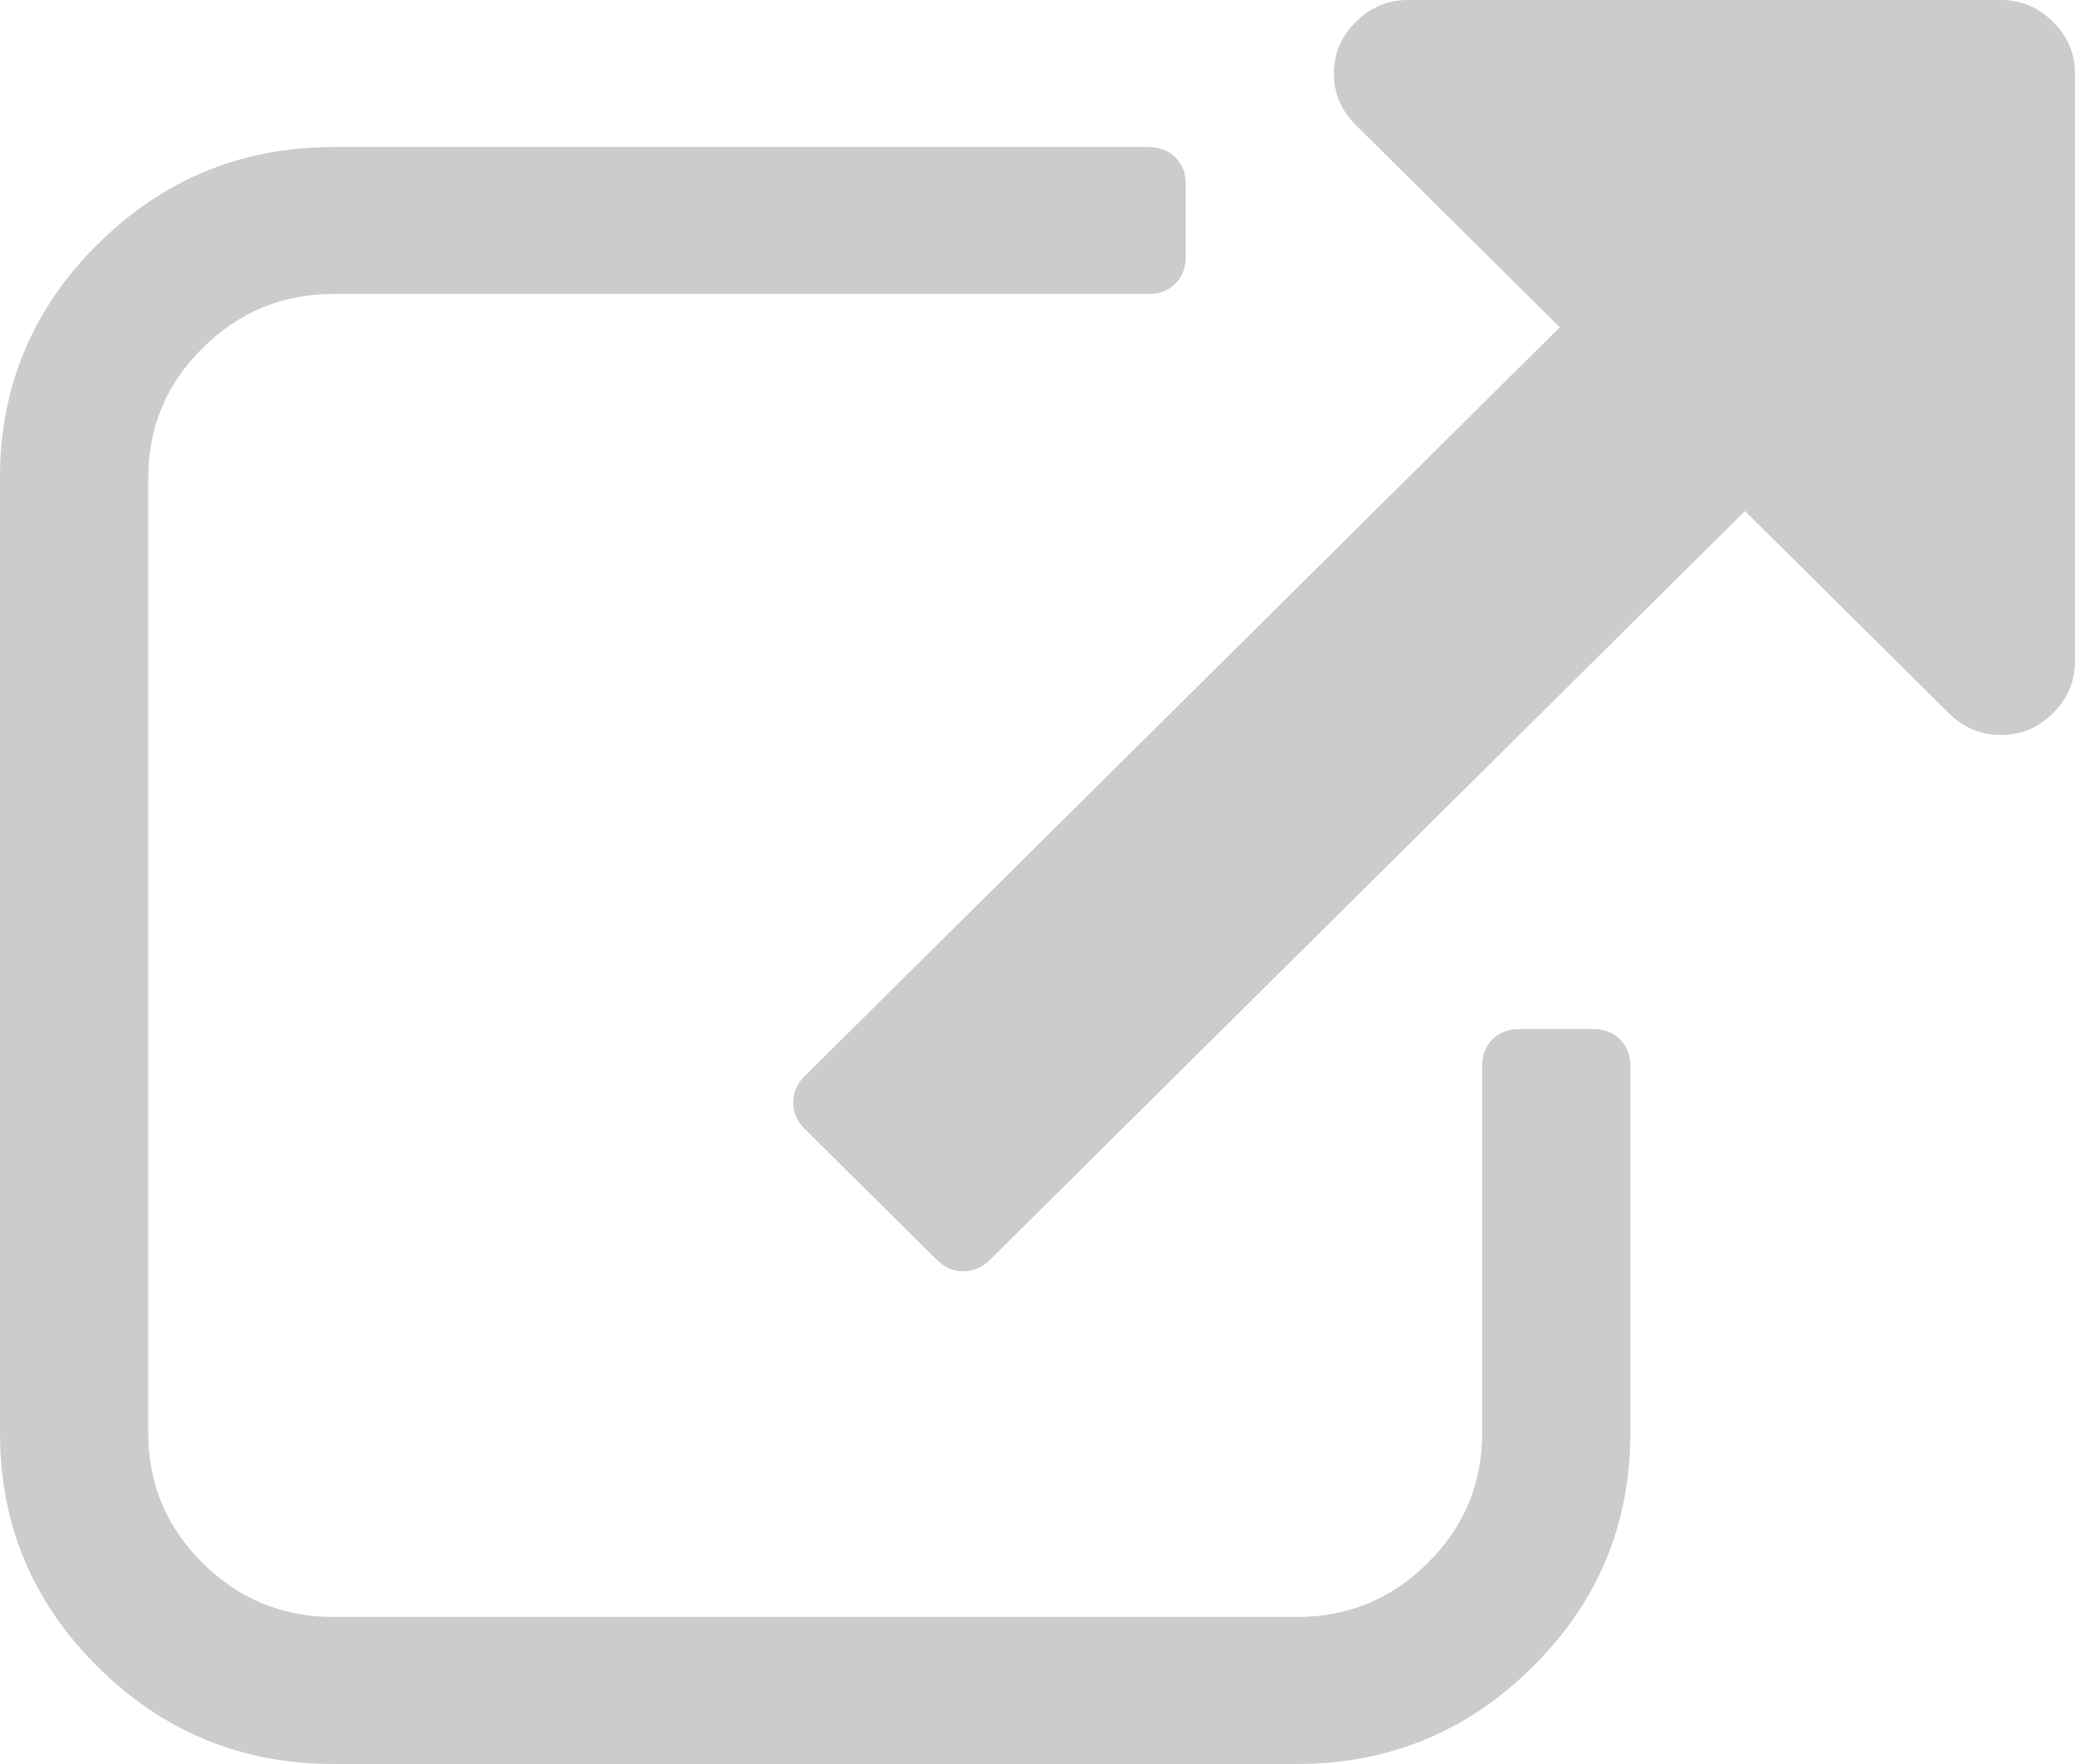
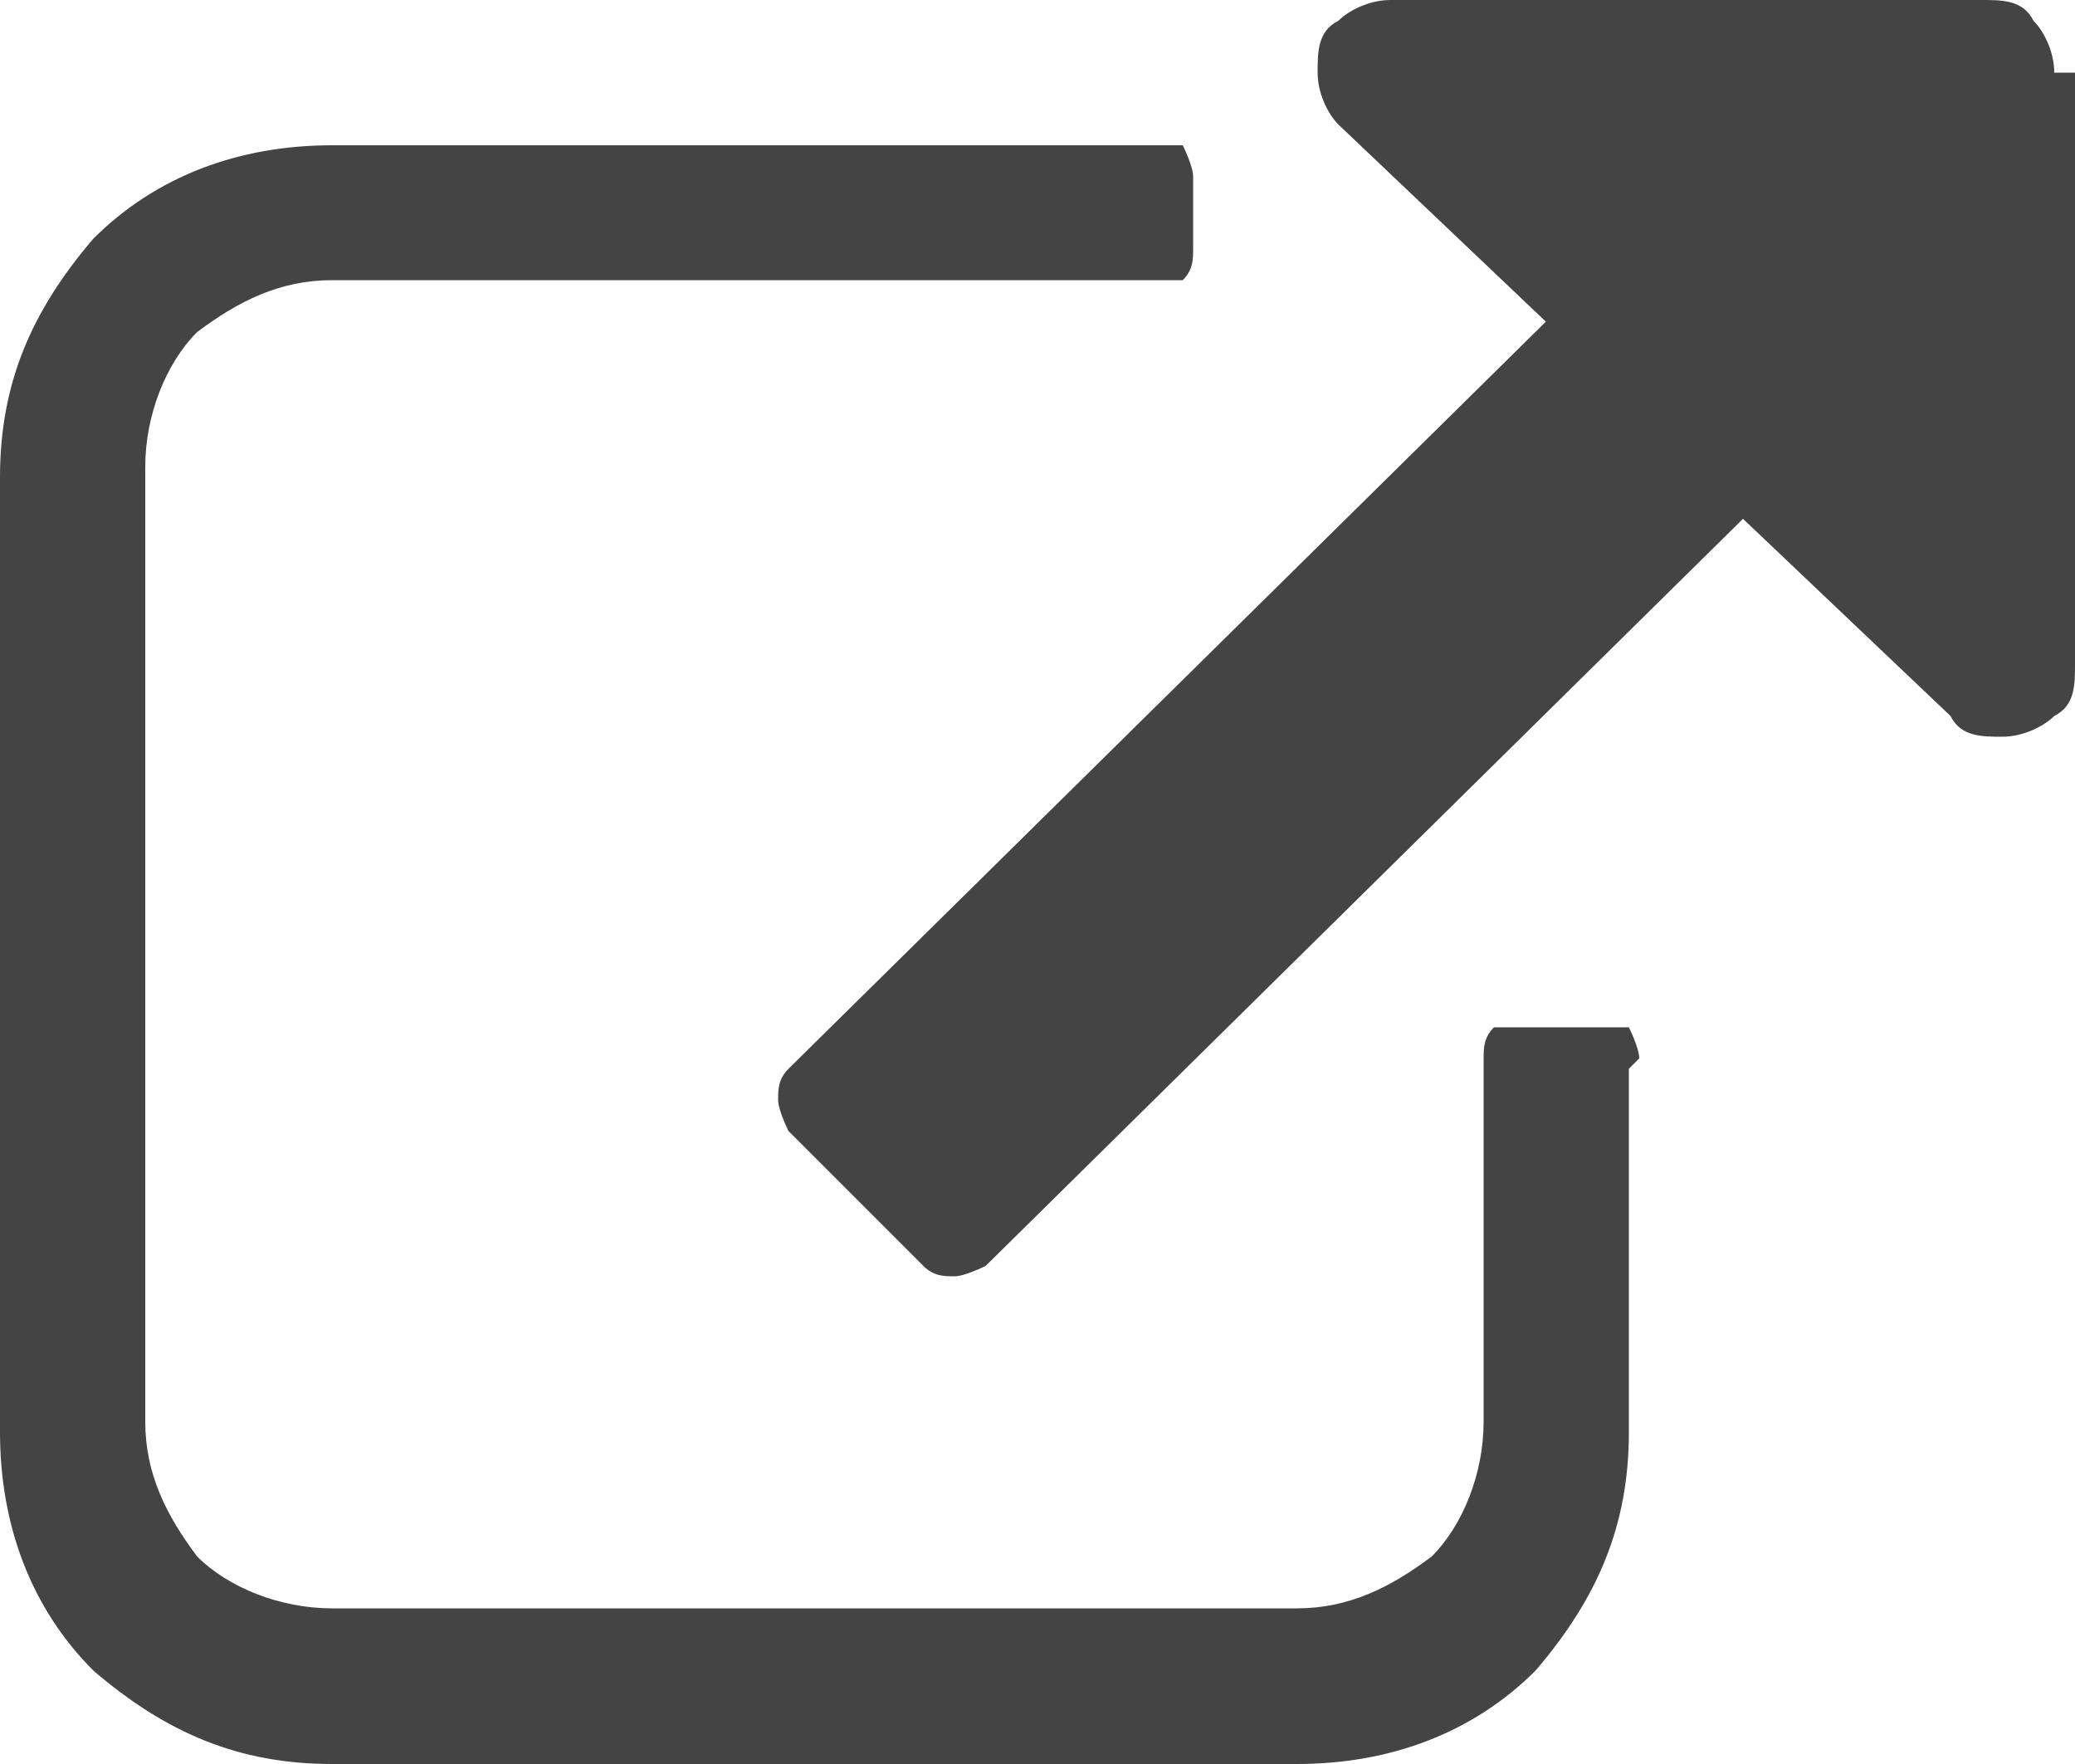
- <svg xmlns="http://www.w3.org/2000/svg" width="20" height="17" viewBox="0 0 20 17" fill="none">
-   <path d="M15.714 10.271V13.812C15.714 14.691 15.4 15.441 14.771 16.065C14.143 16.688 13.385 17 12.5 17H3.214C2.329 17 1.572 16.688 0.943 16.065C0.314 15.441 0 14.691 0 13.812V4.604C0 3.726 0.314 2.975 0.943 2.352C1.572 1.728 2.329 1.417 3.214 1.417H11.071C11.176 1.417 11.261 1.45 11.328 1.516C11.395 1.583 11.429 1.668 11.429 1.771V2.479C11.429 2.582 11.395 2.667 11.328 2.734C11.261 2.8 11.176 2.833 11.071 2.833H3.214C2.723 2.833 2.303 3.007 1.953 3.354C1.603 3.7 1.429 4.117 1.429 4.604V13.812C1.429 14.3 1.603 14.716 1.953 15.063C2.303 15.41 2.723 15.583 3.214 15.583H12.5C12.991 15.583 13.412 15.41 13.761 15.063C14.111 14.716 14.286 14.3 14.286 13.812V10.271C14.286 10.168 14.319 10.083 14.386 10.016C14.453 9.95 14.539 9.917 14.643 9.917H15.357C15.461 9.917 15.547 9.95 15.614 10.016C15.681 10.083 15.714 10.168 15.714 10.271ZM20 0.708V6.375C20 6.567 19.929 6.733 19.788 6.873C19.647 7.013 19.479 7.083 19.286 7.083C19.092 7.083 18.925 7.013 18.784 6.873L16.819 4.925L9.542 12.141C9.468 12.215 9.382 12.252 9.286 12.252C9.189 12.252 9.103 12.215 9.029 12.141L7.757 10.88C7.682 10.806 7.645 10.721 7.645 10.625C7.645 10.529 7.682 10.444 7.757 10.37L15.034 3.154L13.069 1.206C12.928 1.066 12.857 0.9 12.857 0.708C12.857 0.516 12.928 0.35 13.069 0.21C13.211 0.07 13.378 0 13.571 0H19.286C19.479 0 19.647 0.07 19.788 0.21C19.929 0.35 20 0.516 20 0.708Z" fill="#CCCCCC" />
+ <svg xmlns="http://www.w3.org/2000/svg" id="_レイヤー_1" data-name="レイヤー_1" version="1.1" viewBox="0 0 20 17">
+   <defs>
+     <style>
+       .st0 {
+         fill: #444;
+       }
+     </style>
+   </defs>
+   <path class="st0" d="M15.7,10.3v3.5c0,.9-.3,1.6-.9,2.3-.6.6-1.4.9-2.3.9H3.2c-.9,0-1.6-.3-2.3-.9-.6-.6-.9-1.4-.9-2.3V4.6c0-.9.3-1.6.9-2.3.6-.6,1.4-.9,2.3-.9h7.9c.1,0,.2,0,.3,0,0,0,.1.2.1.3v.7c0,.1,0,.2-.1.3,0,0-.2,0-.3,0H3.2c-.5,0-.9.2-1.3.5-.3.3-.5.8-.5,1.3v9.2c0,.5.2.9.5,1.3.3.3.8.5,1.3.5h9.3c.5,0,.9-.2,1.3-.5.3-.3.5-.8.5-1.3v-3.5c0-.1,0-.2.1-.3,0,0,.2,0,.3,0h.7c.1,0,.2,0,.3,0,0,0,.1.2.1.3ZM20,.7v5.7c0,.2,0,.4-.2.5-.1.1-.3.2-.5.2s-.4,0-.5-.2l-2-1.9-7.3,7.2c0,0-.2.1-.3.1s-.2,0-.3-.1l-1.3-1.3c0,0-.1-.2-.1-.3s0-.2.1-.3l7.3-7.2-2-1.9c-.1-.1-.2-.3-.2-.5s0-.4.2-.5c.1-.1.3-.2.5-.2h5.7c.2,0,.4,0,.5.2.1.1.2.3.2.5Z" />
</svg>
